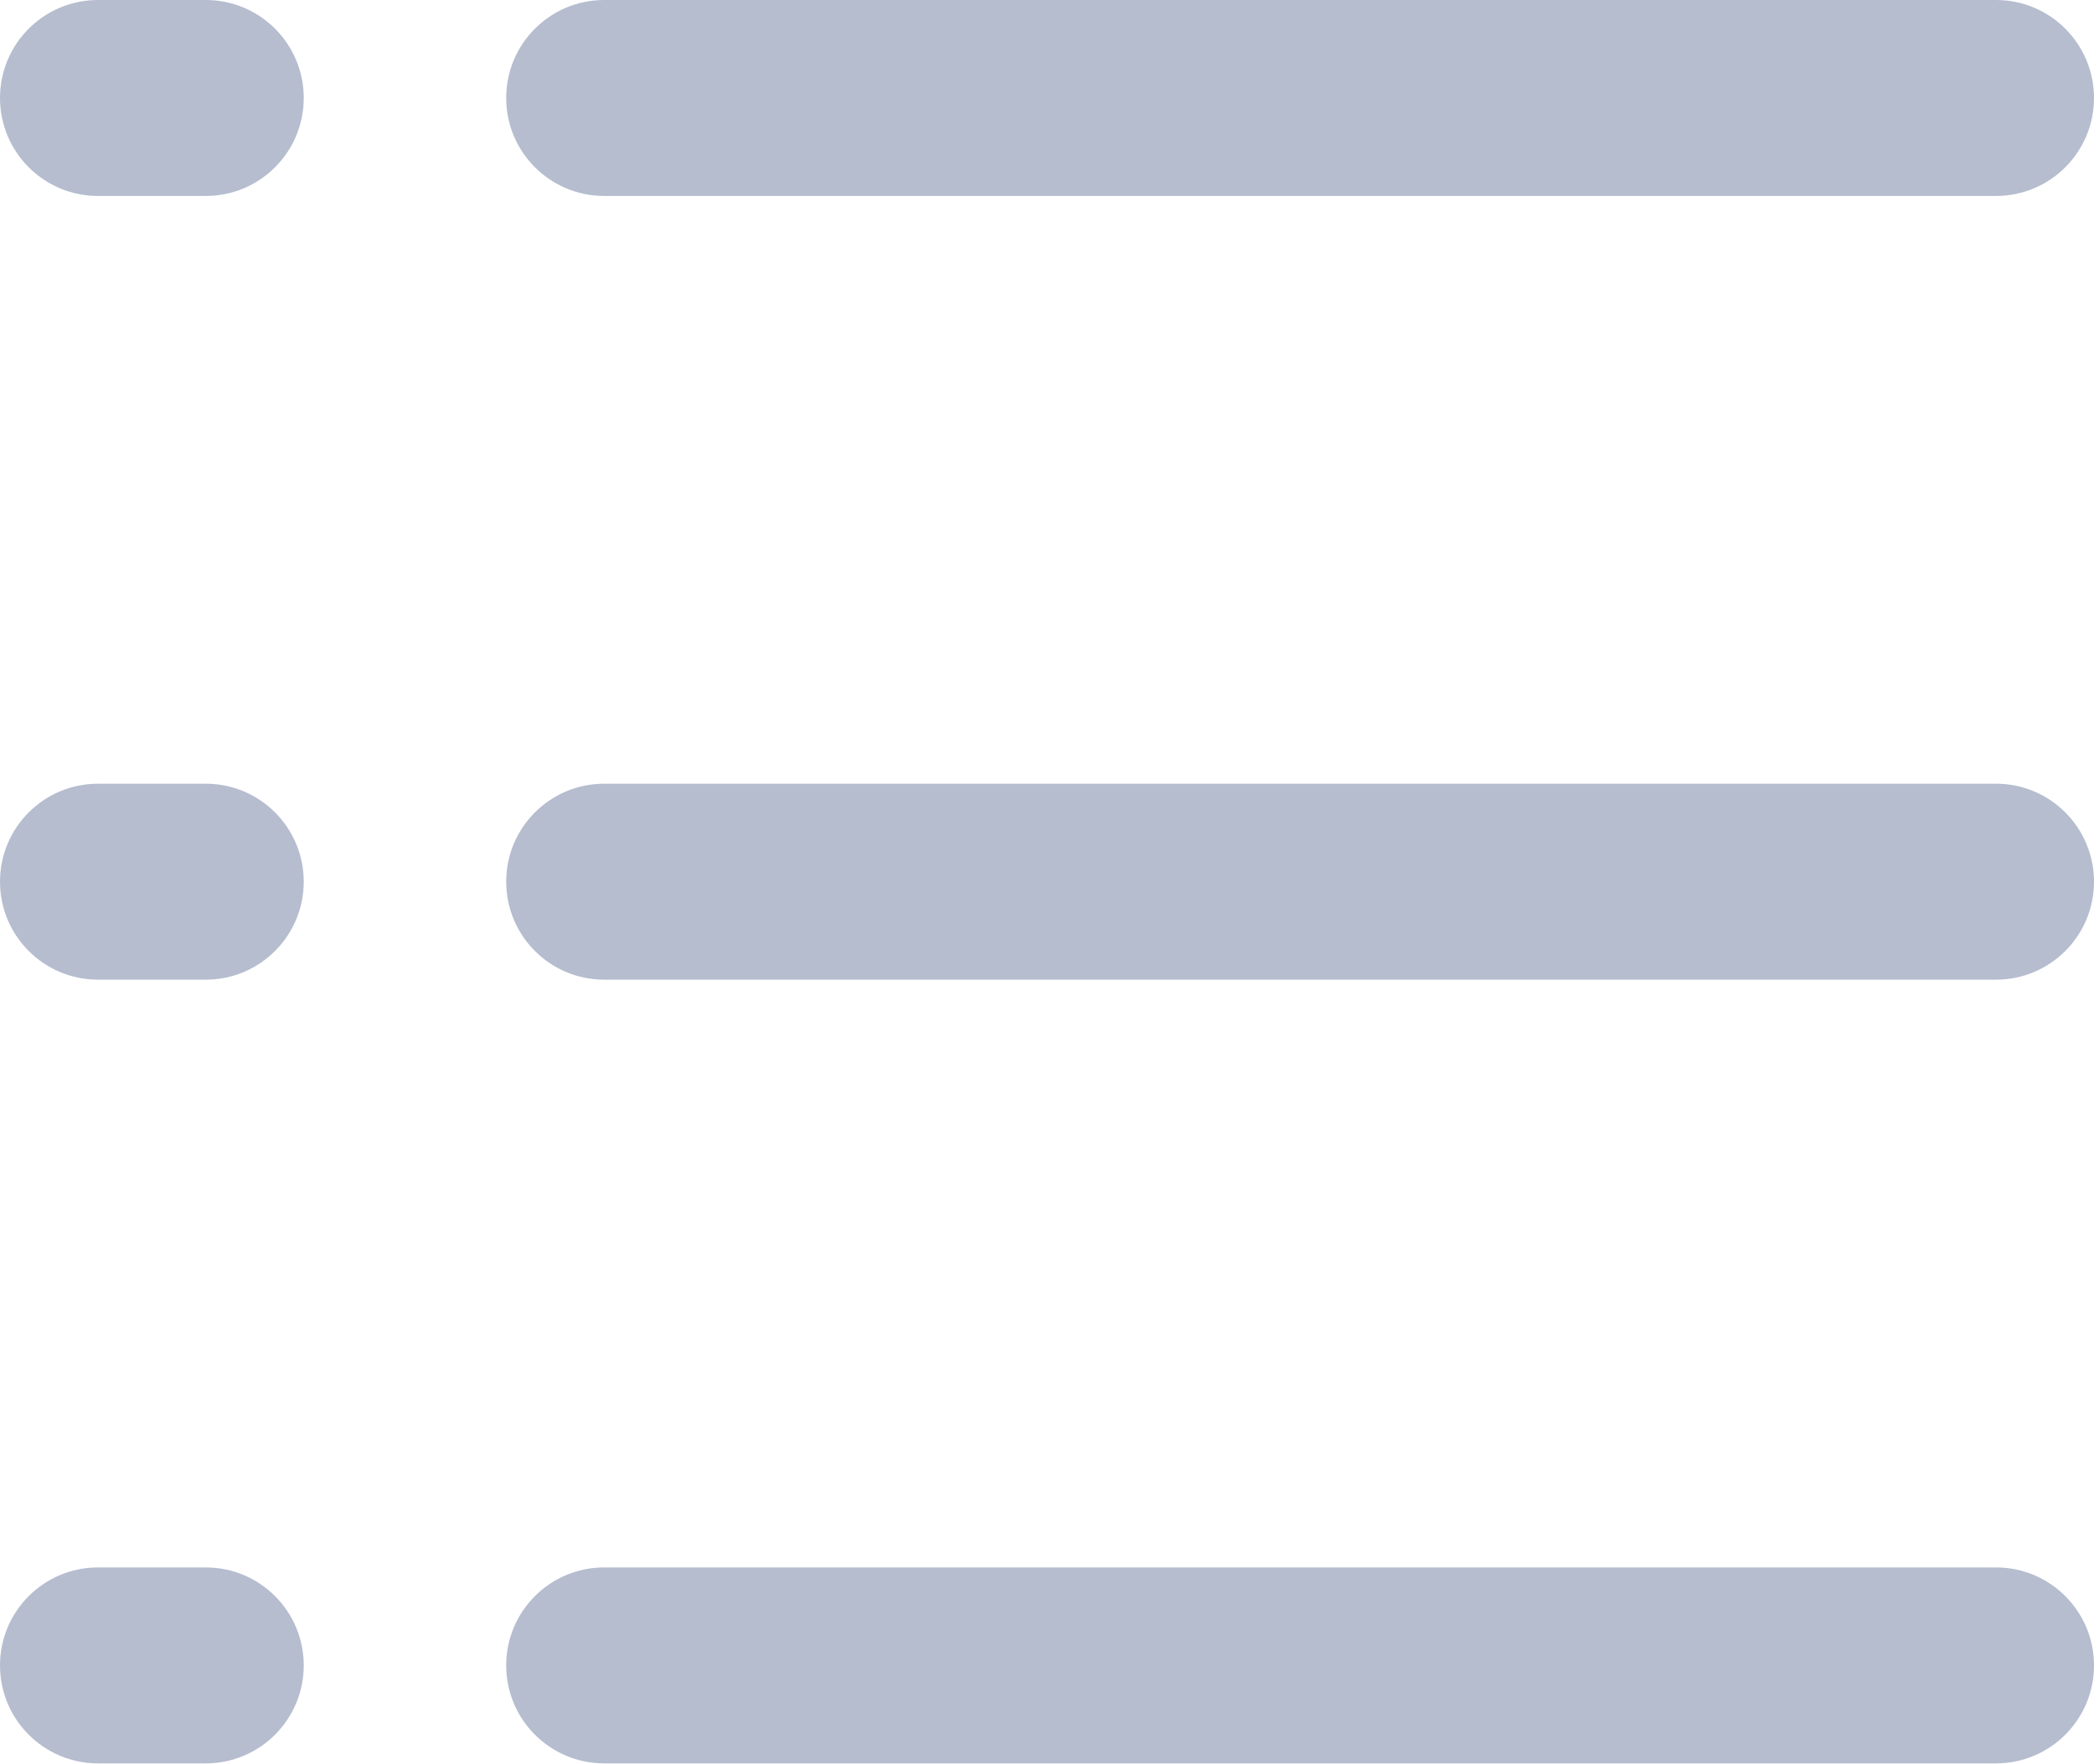
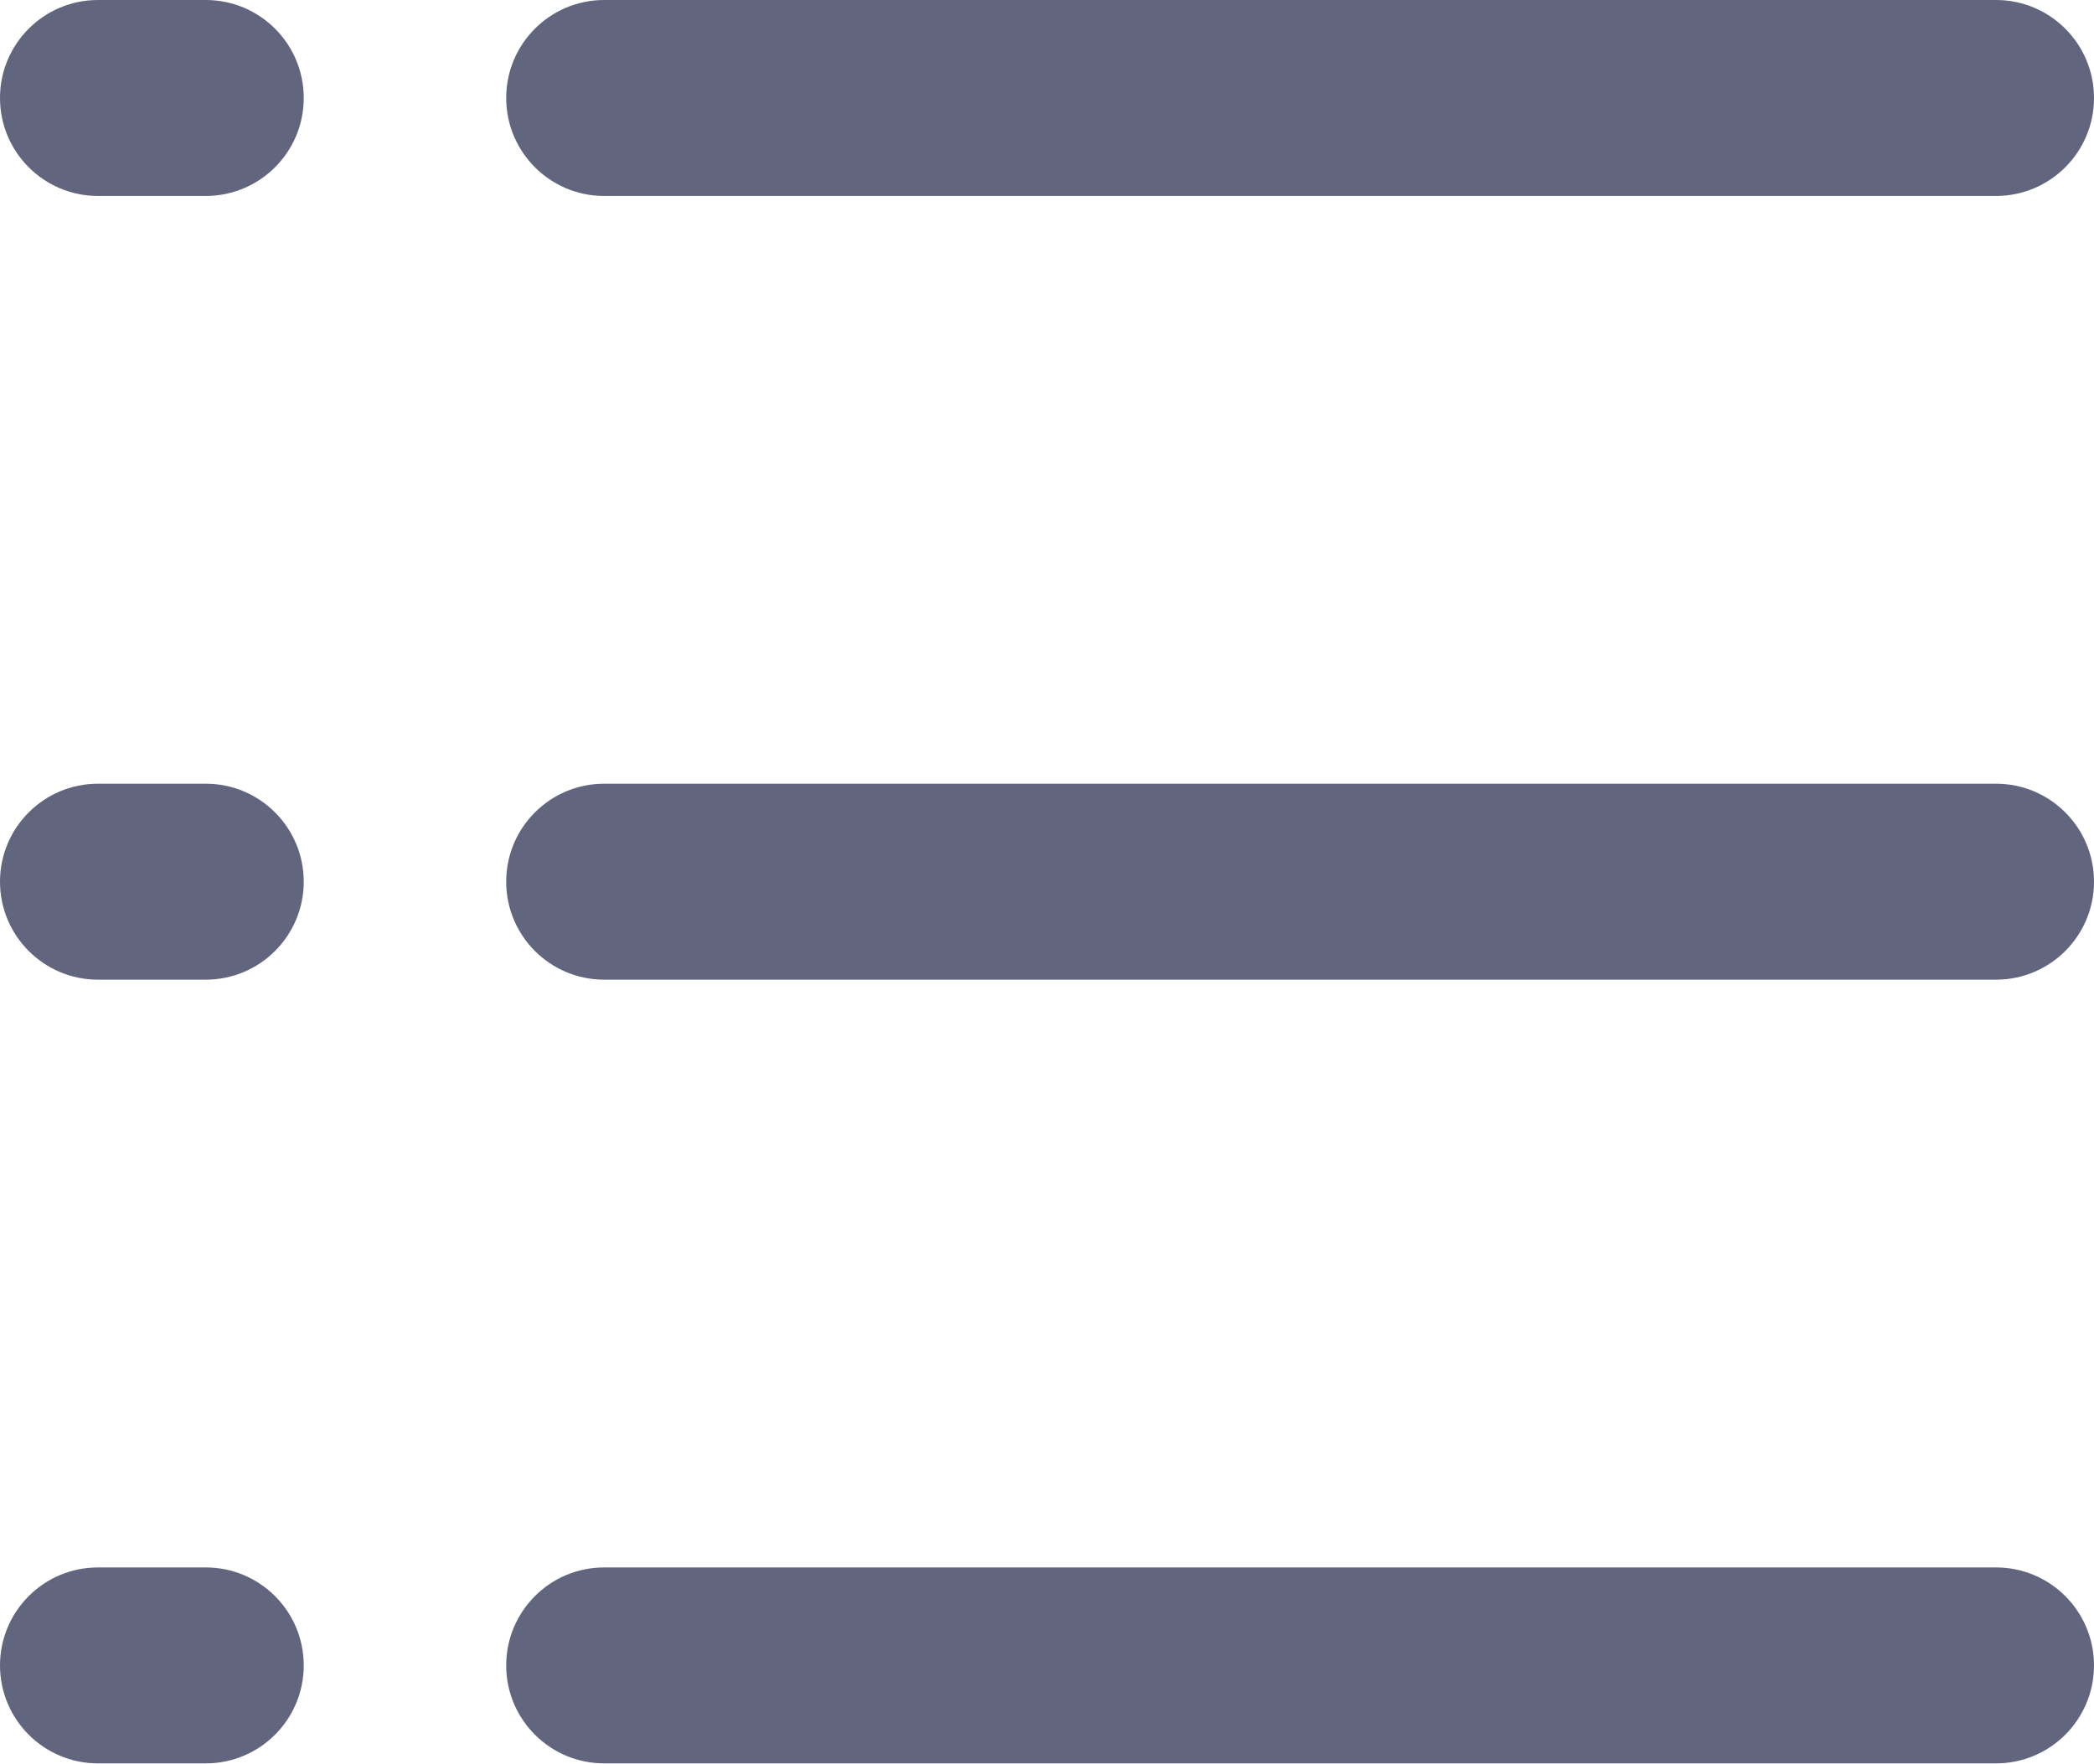
<svg xmlns="http://www.w3.org/2000/svg" width="19px" height="16px" viewBox="0 0 19 16" version="1.1">
  <g id="Page-1" stroke="none" stroke-width="1" fill="none" fill-rule="evenodd">
-     <g id="Desktop-HD-Copy-2" transform="translate(-882, -121)" fill="#B5BDCF">
+     <g id="Desktop-HD-Copy-2" transform="translate(-882, -121)" fill="#61657E">
      <g id="Group-27-Copy-2" transform="translate(286, 109)">
        <path d="M614.111,26.222 C614.602,26.222 615,26.62 615,27.111 C615,27.602 614.602,28 614.111,28 L601.482,28 C600.991,28 600.593,27.602 600.593,27.111 C600.593,26.62 600.991,26.222 601.482,26.222 L614.111,26.222 Z M597.867,26.222 C598.358,26.222 598.756,26.62 598.756,27.111 C598.756,27.602 598.358,28 597.867,28 L596.889,28 C596.398,28 596,27.602 596,27.111 C596,26.62 596.398,26.222 596.889,26.222 L597.867,26.222 Z M614.111,19.111 C614.602,19.111 615,19.509 615,20 C615,20.491 614.602,20.889 614.111,20.889 L601.482,20.889 C600.991,20.889 600.593,20.491 600.593,20 C600.593,19.509 600.991,19.111 601.482,19.111 L614.111,19.111 Z M597.867,19.111 C598.358,19.111 598.756,19.509 598.756,20 C598.756,20.491 598.358,20.889 597.867,20.889 L596.889,20.889 C596.398,20.889 596,20.491 596,20 C596,19.509 596.398,19.111 596.889,19.111 L597.867,19.111 Z M614.111,12 C614.602,12 615,12.398 615,12.889 C615,13.38 614.602,13.778 614.111,13.778 L601.482,13.778 C600.991,13.778 600.593,13.38 600.593,12.889 C600.593,12.398 600.991,12 601.482,12 L614.111,12 Z M597.867,12 C598.358,12 598.756,12.398 598.756,12.889 C598.756,13.38 598.358,13.778 597.867,13.778 L596.889,13.778 C596.398,13.778 596,13.38 596,12.889 C596,12.398 596.398,12 596.889,12 L597.867,12 Z" id="Combined-Shape" />
      </g>
    </g>
  </g>
</svg>
